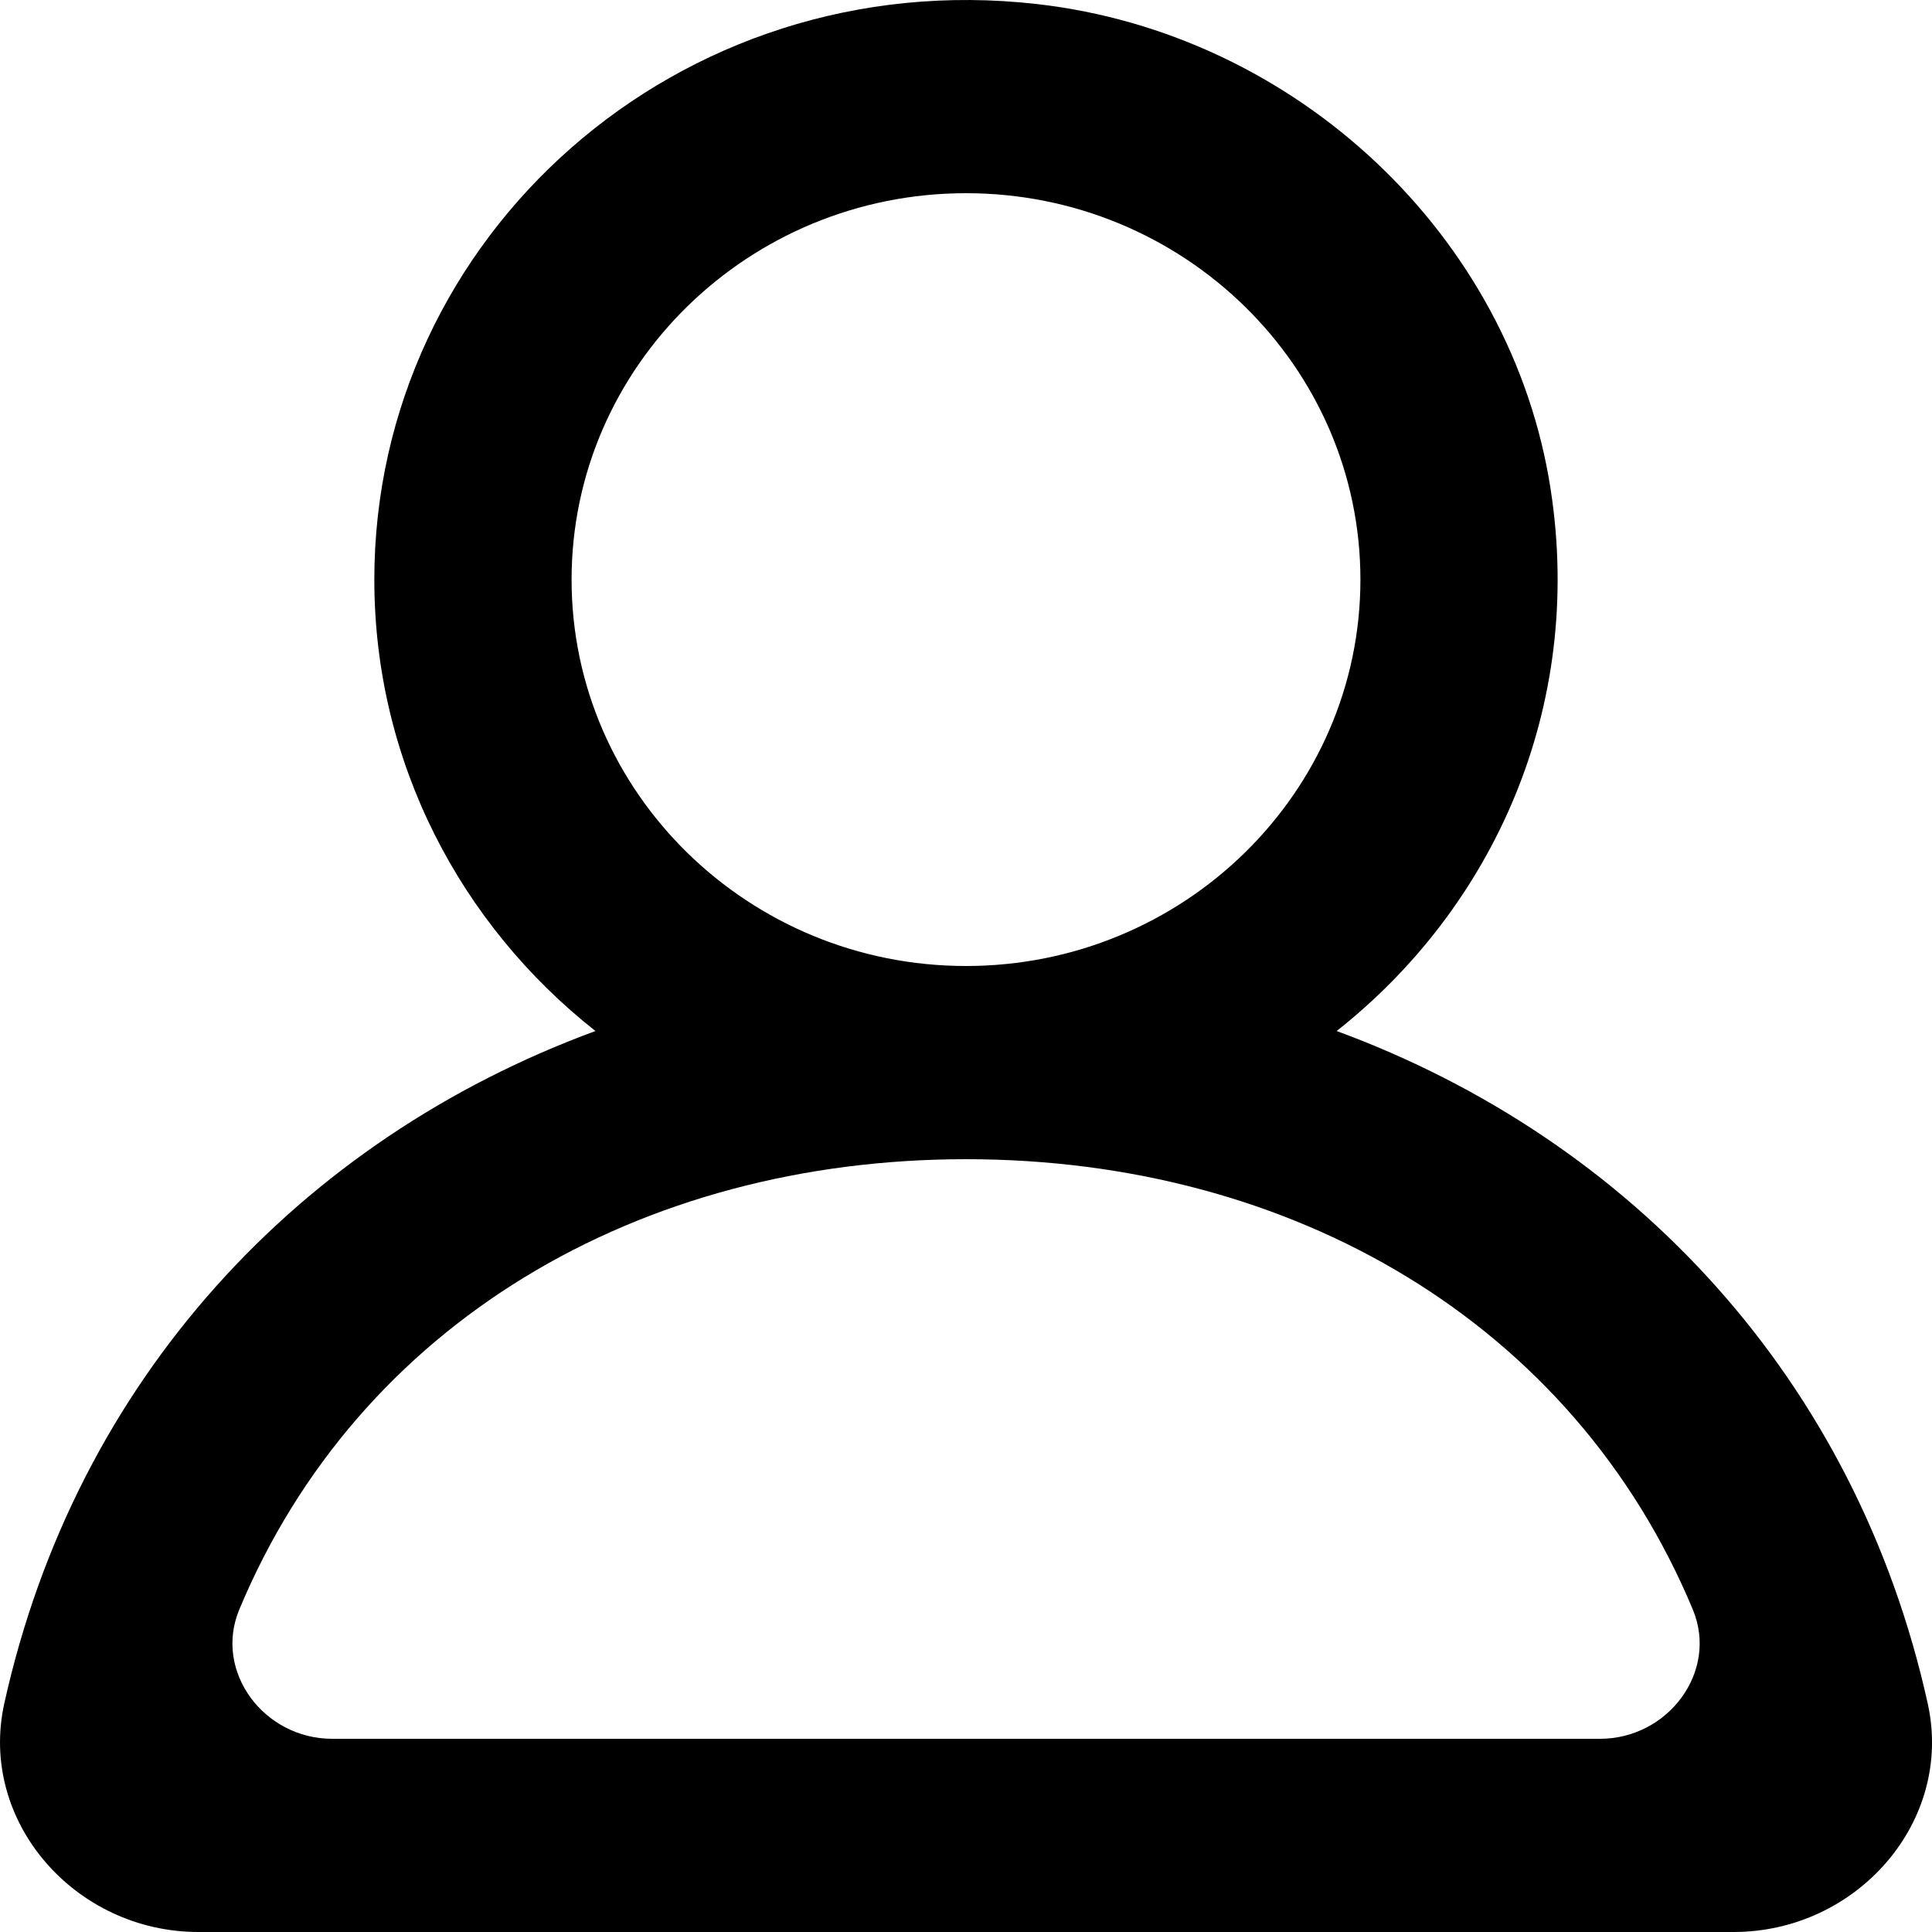
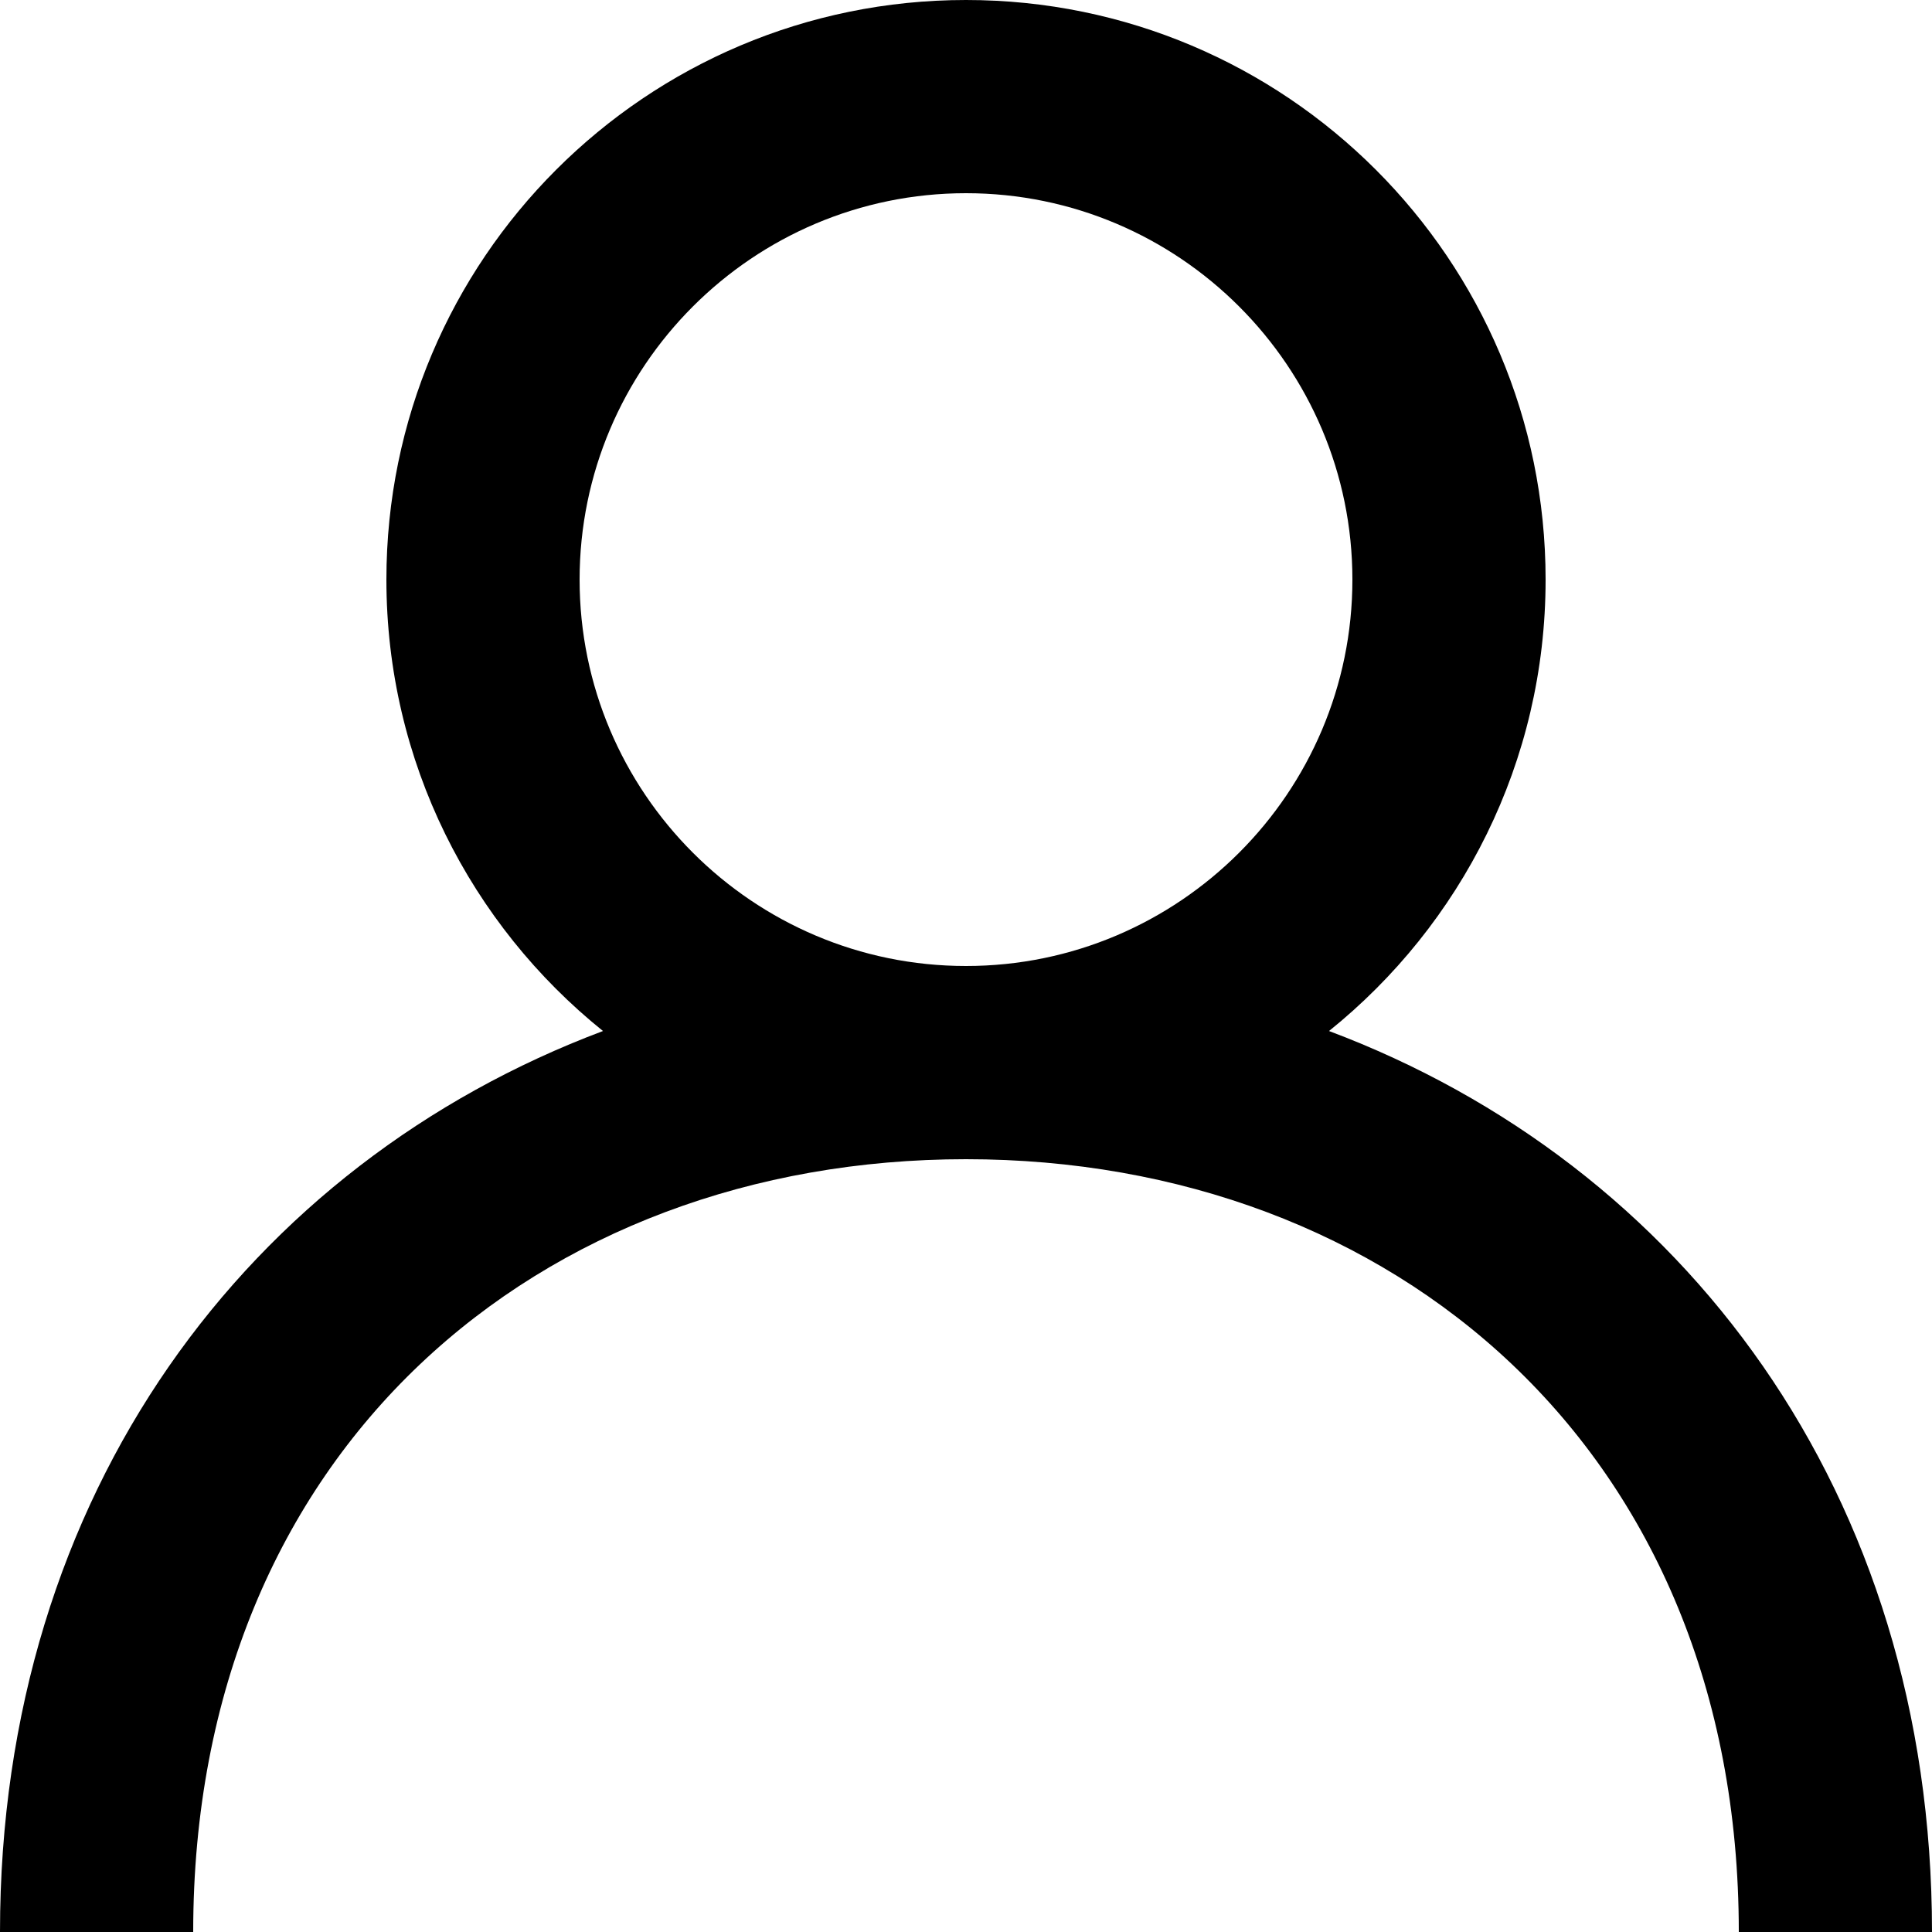
<svg xmlns="http://www.w3.org/2000/svg" width="800px" height="800px" viewBox="0 0 20 20" version="1.1">
  <defs>

</defs>
  <g id="Page-1" stroke="none" stroke-width="1" fill="none" fill-rule="evenodd">
-     <g id="Dribbble-Light-Preview" transform="translate(-140, -2159)" fill="#000000">
+     <g id="Dribbble-Light-Preview" transform="translate(-420, -2159)" fill="#000000">
      <g id="icons" transform="translate(56, 160)">
-         <path d="M100.563,2017 L87.438,2017 C86.732,2017 86.21,2016.303 86.477,2015.662 C87.713,2012.698 90.617,2011 94,2011 C97.384,2011 100.288,2012.698 101.524,2015.662 C101.791,2016.303 101.269,2017 100.563,2017 M89.917,2005 C89.917,2002.794 91.749,2001 94,2001 C96.252,2001 98.083,2002.794 98.083,2005 C98.083,2007.206 96.252,2009 94,2009 C91.749,2009 89.917,2007.206 89.917,2005 M103.956,2016.636 C103.214,2013.277 100.892,2010.798 97.837,2009.673 C99.456,2008.396 100.4,2006.331 100.053,2004.07 C99.651,2001.447 97.424,1999.348 94.735,1999.042 C91.023,1998.619 87.875,2001.449 87.875,2005 C87.875,2006.89 88.769,2008.574 90.164,2009.673 C87.107,2010.798 84.787,2013.277 84.044,2016.636 C83.775,2017.857 84.779,2019 86.054,2019 L101.946,2019 C103.222,2019 104.226,2017.857 103.956,2016.636" id="profile_round-[#1342]">
+         <path d="M374,2009 C371.794,2009 370,2007.206 370,2005 C370,2002.794 371.794,2001 374,2001 C376.206,2001 378,2002.794 378,2005 C378,2007.206 376.206,2009 374,2009 M377.758,2009.673 C379.124,2008.574 380,2006.89 380,2005 C380,2001.686 377.314,1999 374,1999 C370.686,1999 368,2001.686 368,2005 C368,2006.89 368.876,2008.574 370.242,2009.673 C366.583,2011.048 364,2014.445 364,2019 L366,2019 C366,2014 369.589,2011 374,2011 C378.411,2011 382,2014 382,2019 L384,2019 C384,2014.445 381.417,2011.048 377.758,2009.673" id="profile-[#1335]">

</path>
      </g>
    </g>
  </g>
</svg>
